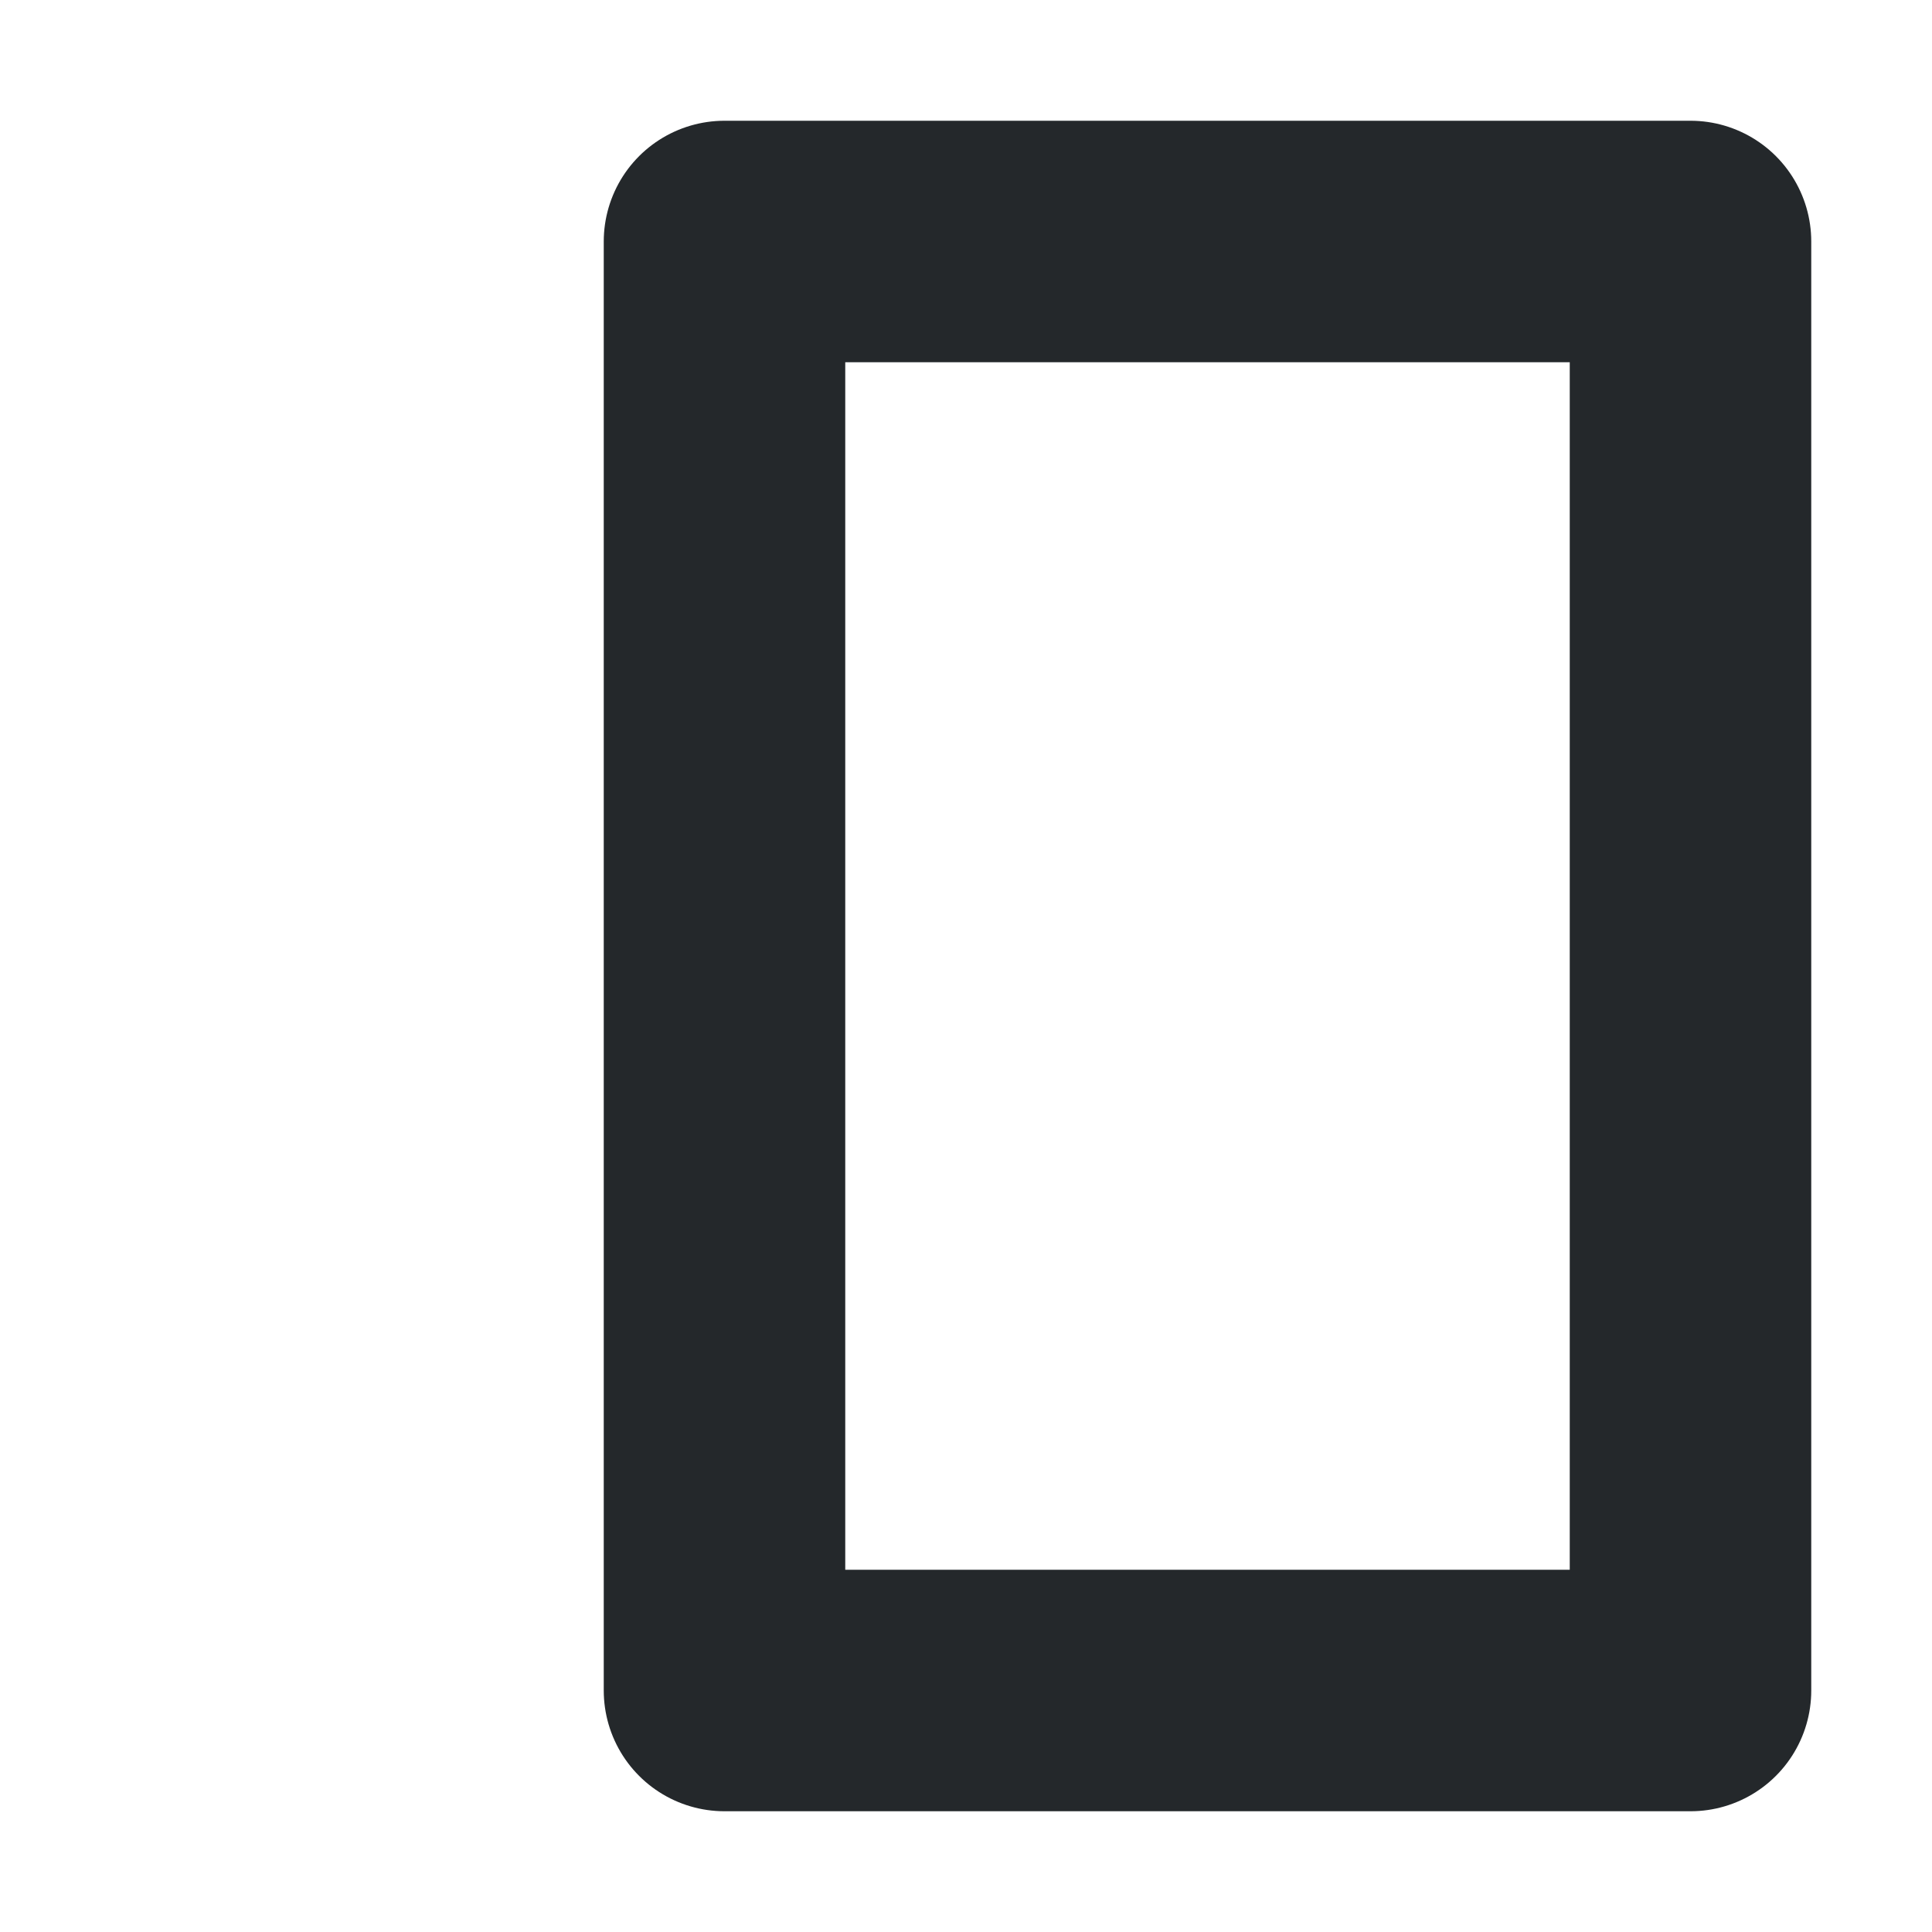
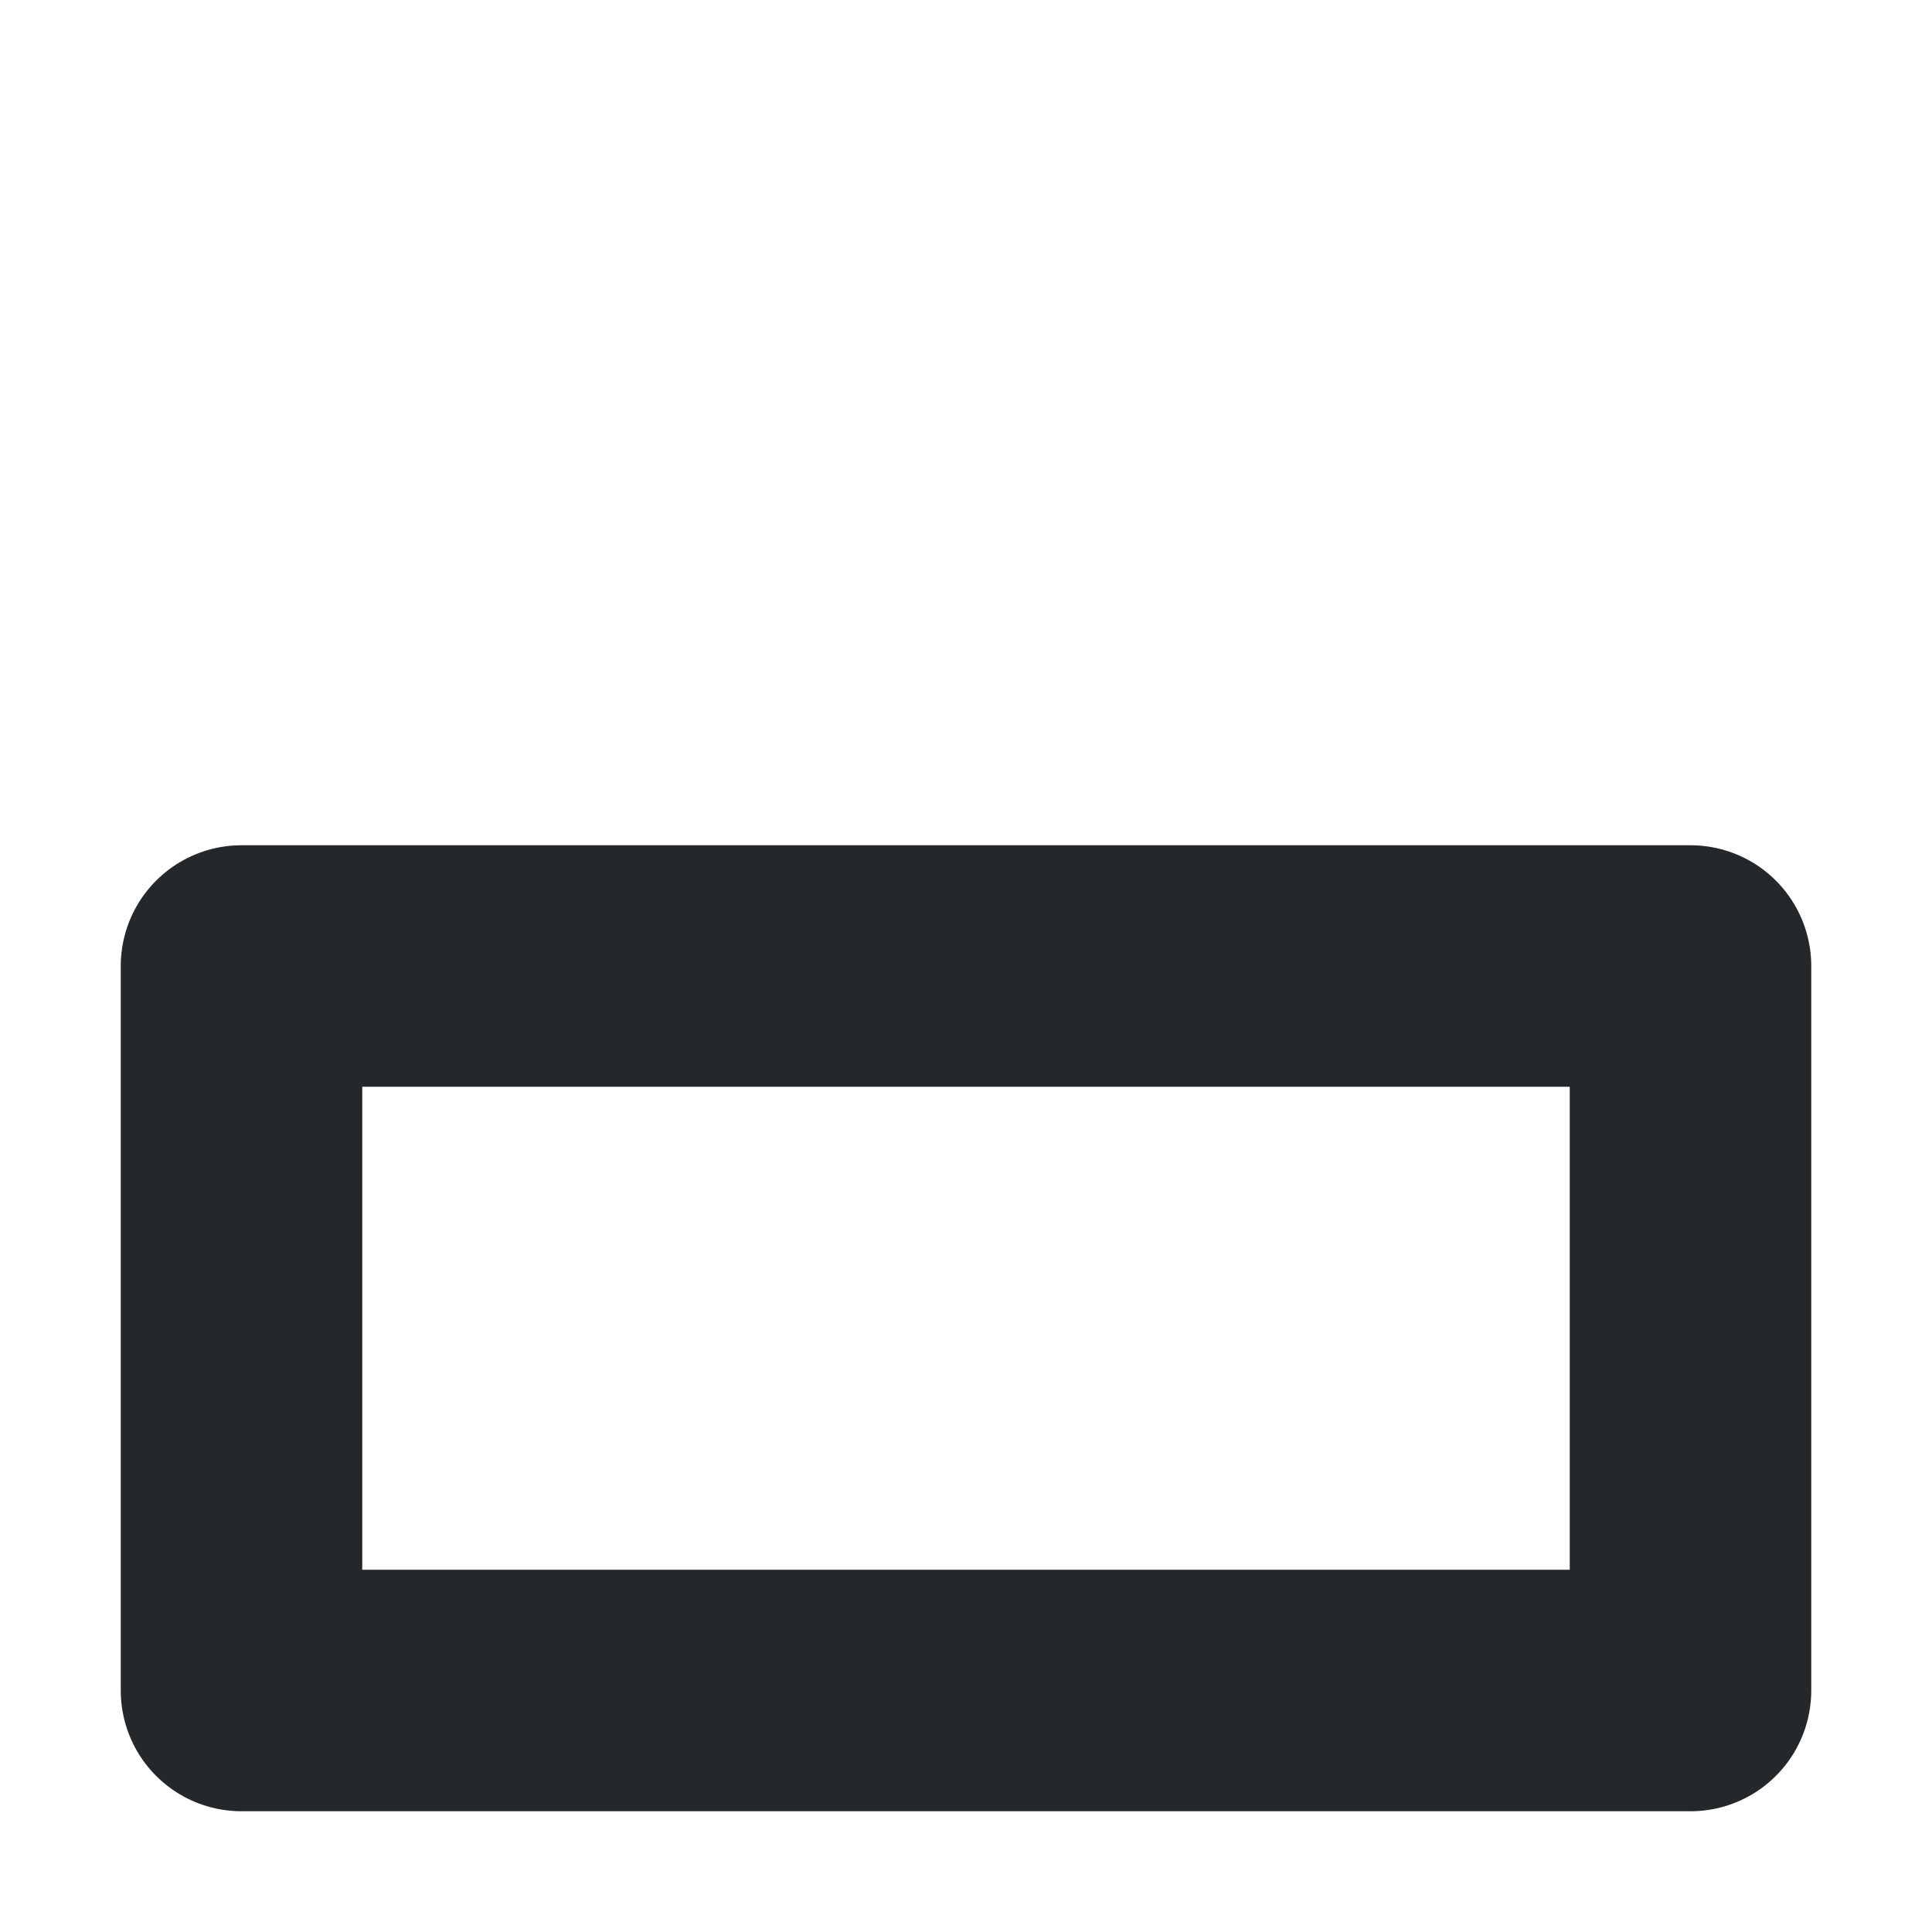
<svg xmlns="http://www.w3.org/2000/svg" width="16" height="16" viewBox="0 0 16 16" fill="none">
-   <rect x="6" y="2" width="8" height="12" stroke="#24282B" stroke-width="2" stroke-linecap="round" stroke-linejoin="round" />
+   <rect x="2" y="8" width="12" height="6" stroke="#24282B" stroke-width="2" stroke-linecap="round" stroke-linejoin="round" />
</svg>
